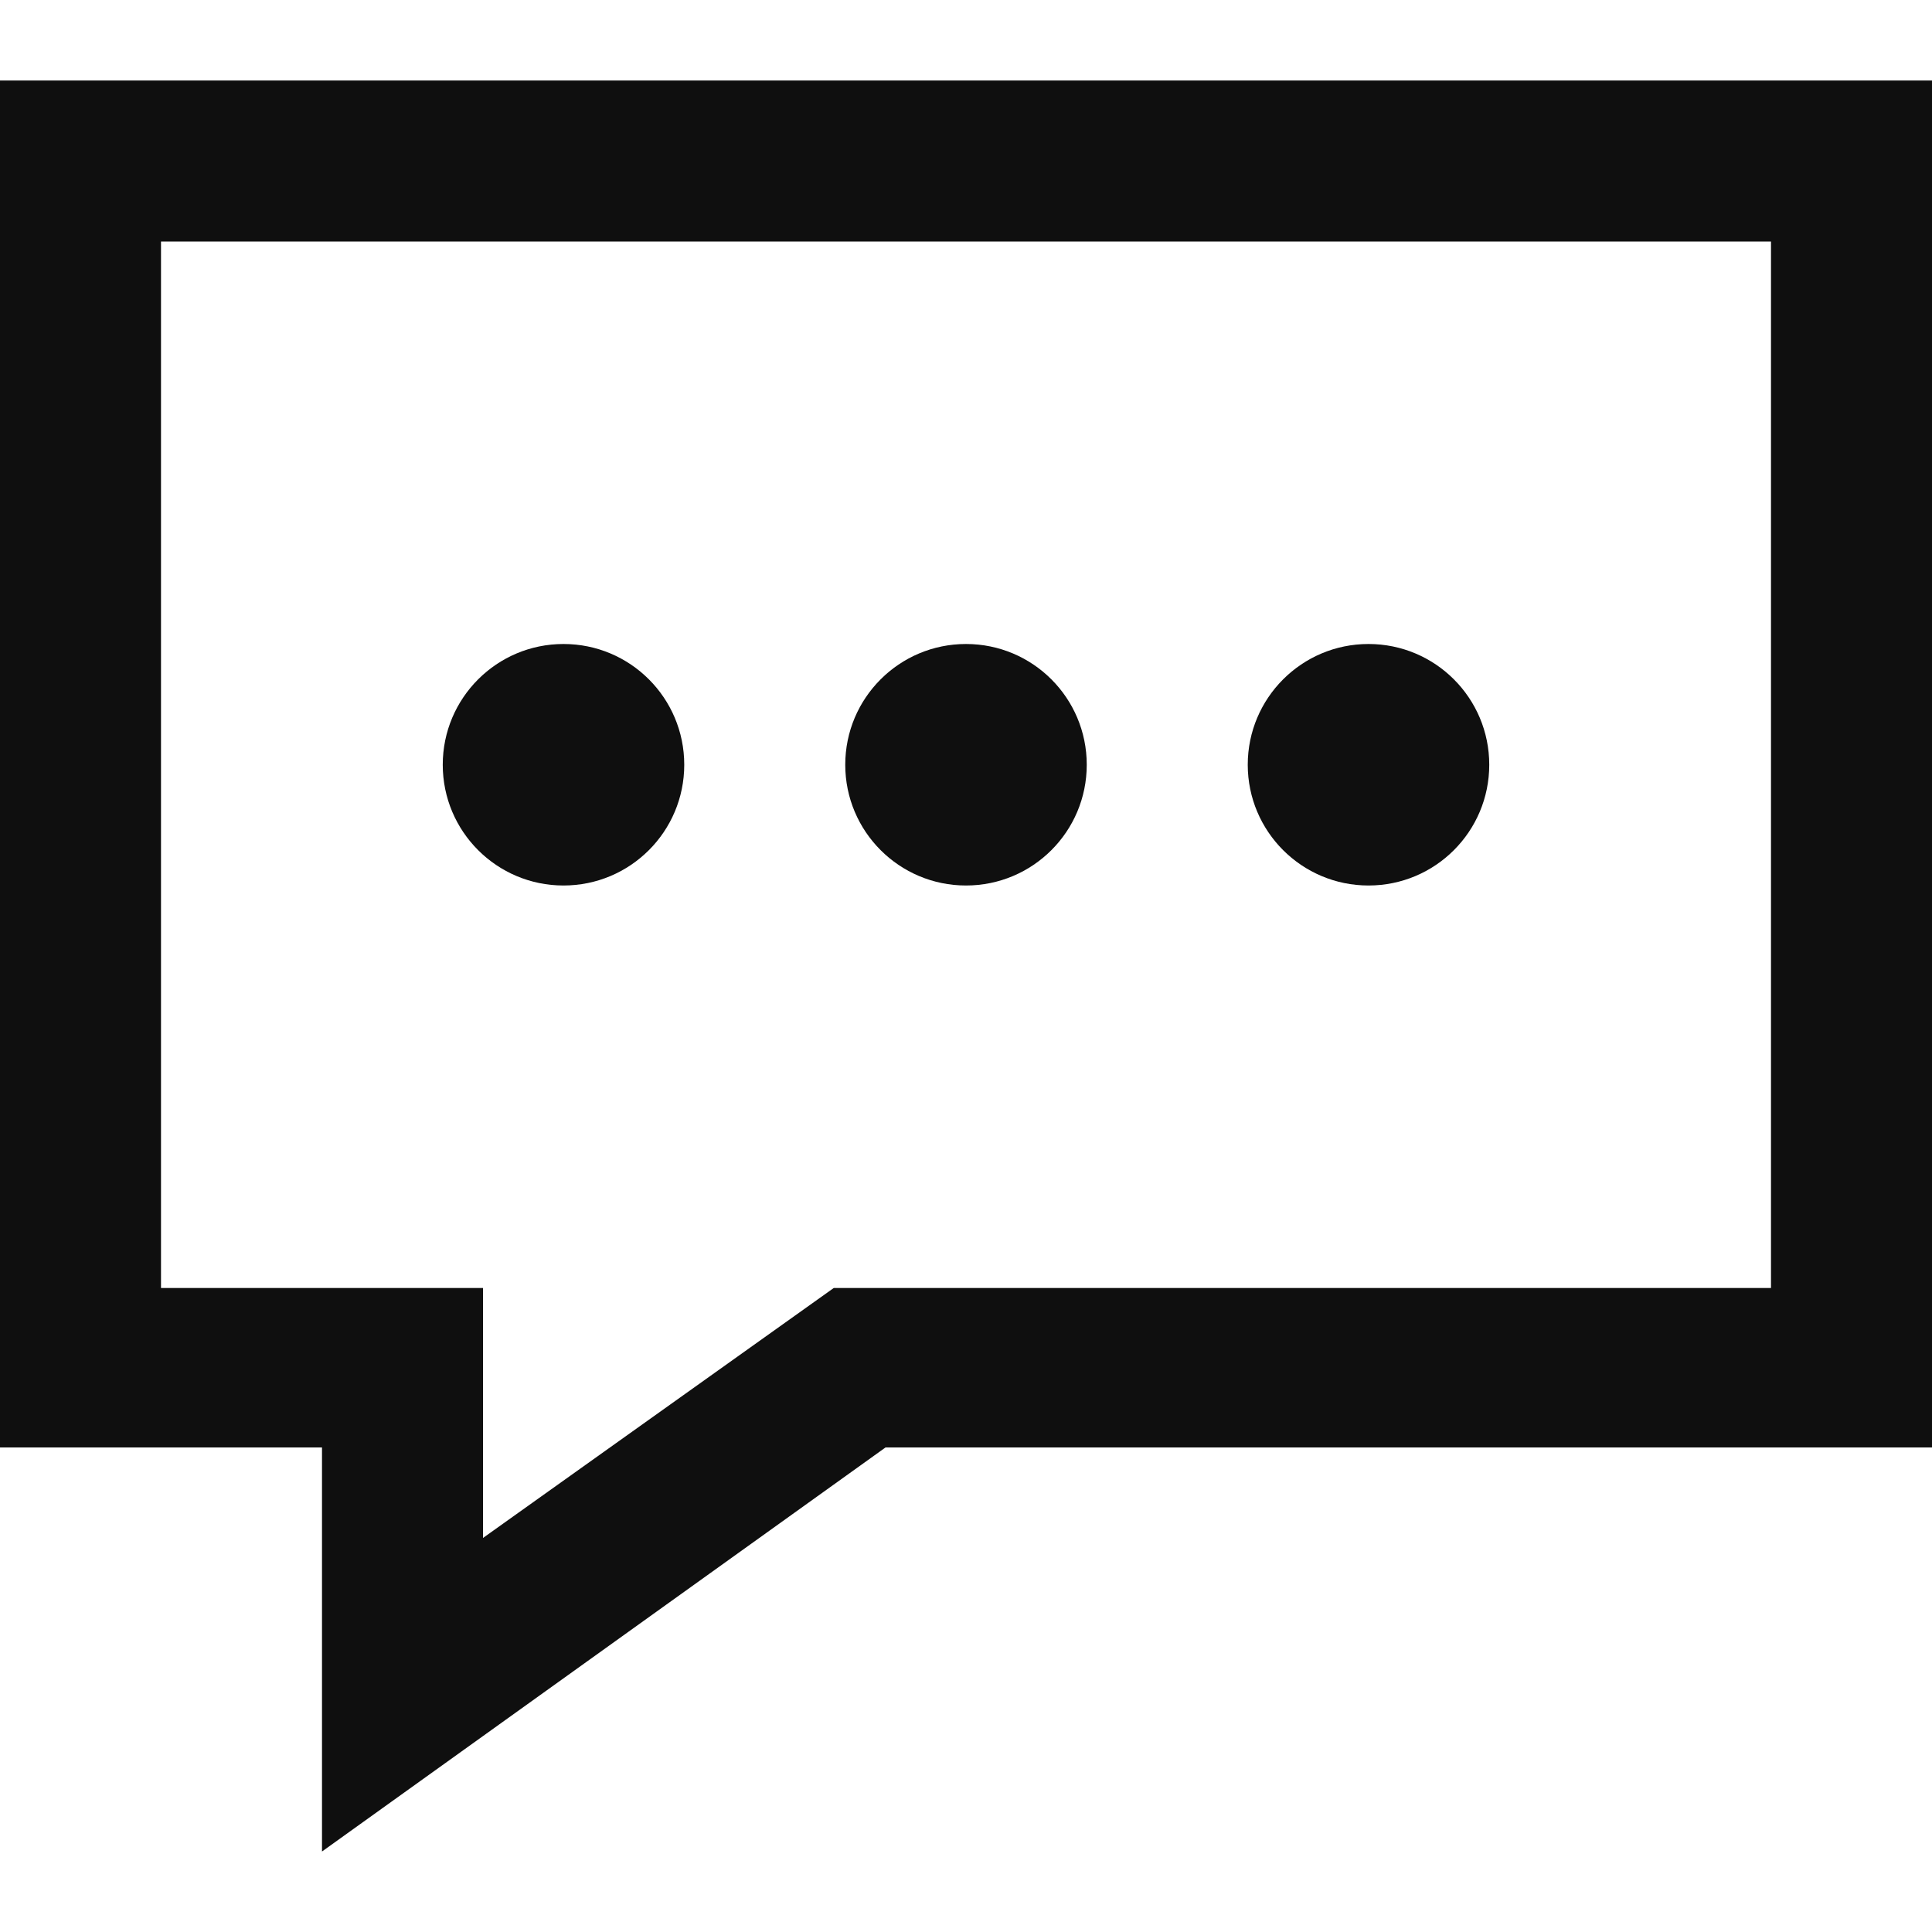
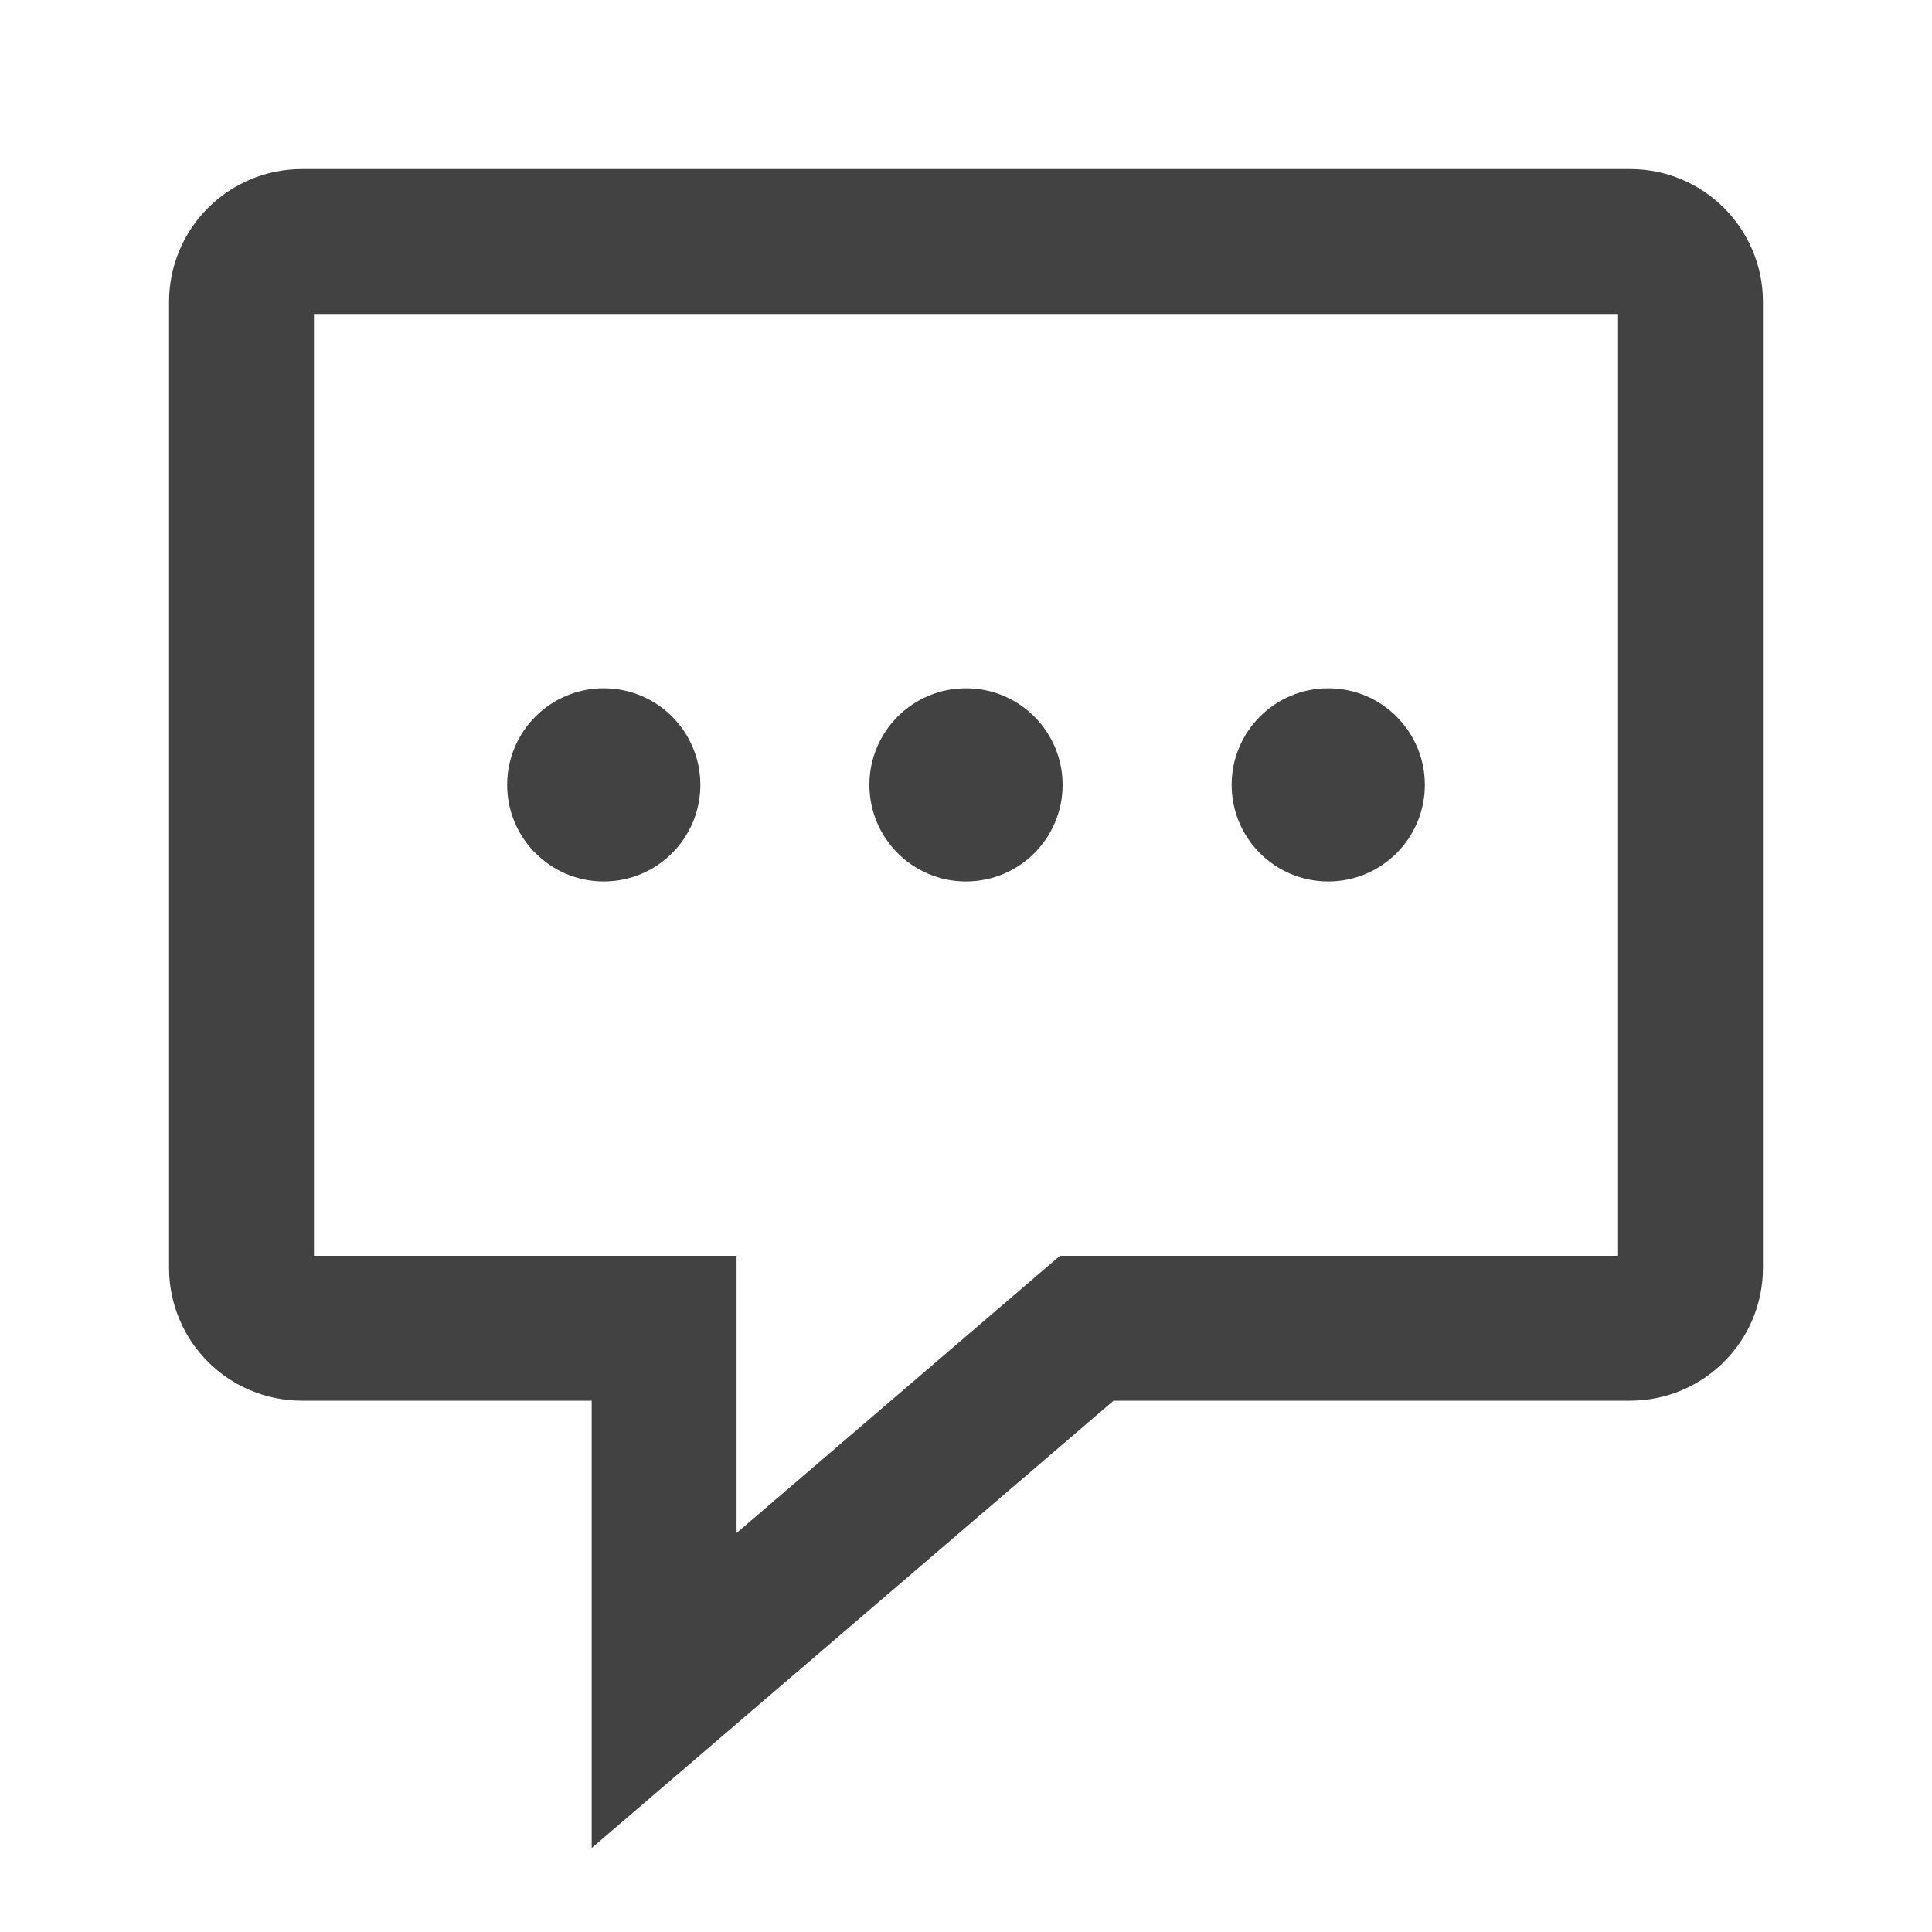
- <svg xmlns="http://www.w3.org/2000/svg" fill="#0f0f0f" width="12" height="12" viewBox="0 0 24 24">
-   <path d="M7 11c-.828 0-1.5-.671-1.5-1.5s.672-1.5 1.5-1.5c.829 0 1.5.671 1.5 1.5s-.671 1.5-1.5 1.5zm5 0c-.828 0-1.5-.671-1.5-1.5s.672-1.5 1.5-1.5c.829 0 1.5.671 1.5 1.5s-.671 1.5-1.5 1.5zm5 0c-.828 0-1.5-.671-1.5-1.5s.672-1.5 1.5-1.5c.829 0 1.5.671 1.5 1.5s-.671 1.5-1.5 1.5zm5-8v13h-11.643l-4.357 3.105v-3.105h-4v-13h20zm2-2h-24v16.981h4v5.019l7-5.019h13v-16.981z" />
+ <svg xmlns="http://www.w3.org/2000/svg" width="16" height="16" viewBox="0 0 16 16" fill="none">
+   <path d="M2 2.5C2 2.224 2.224 2 2.5 2H13.5C13.776 2 14 2.224 14 2.5V10.5C14 10.776 13.776 11 13.5 11H9L5.5 14V11H2.5C2.224 11 2 10.776 2 10.5V2.5Z" stroke="#424242" stroke-width="1.2" fill="none" />
+   <circle cx="5" cy="6.5" r="0.8" fill="#424242" />
+   <circle cx="8" cy="6.5" r="0.8" fill="#424242" />
+   <circle cx="11" cy="6.5" r="0.8" fill="#424242" />
</svg>
